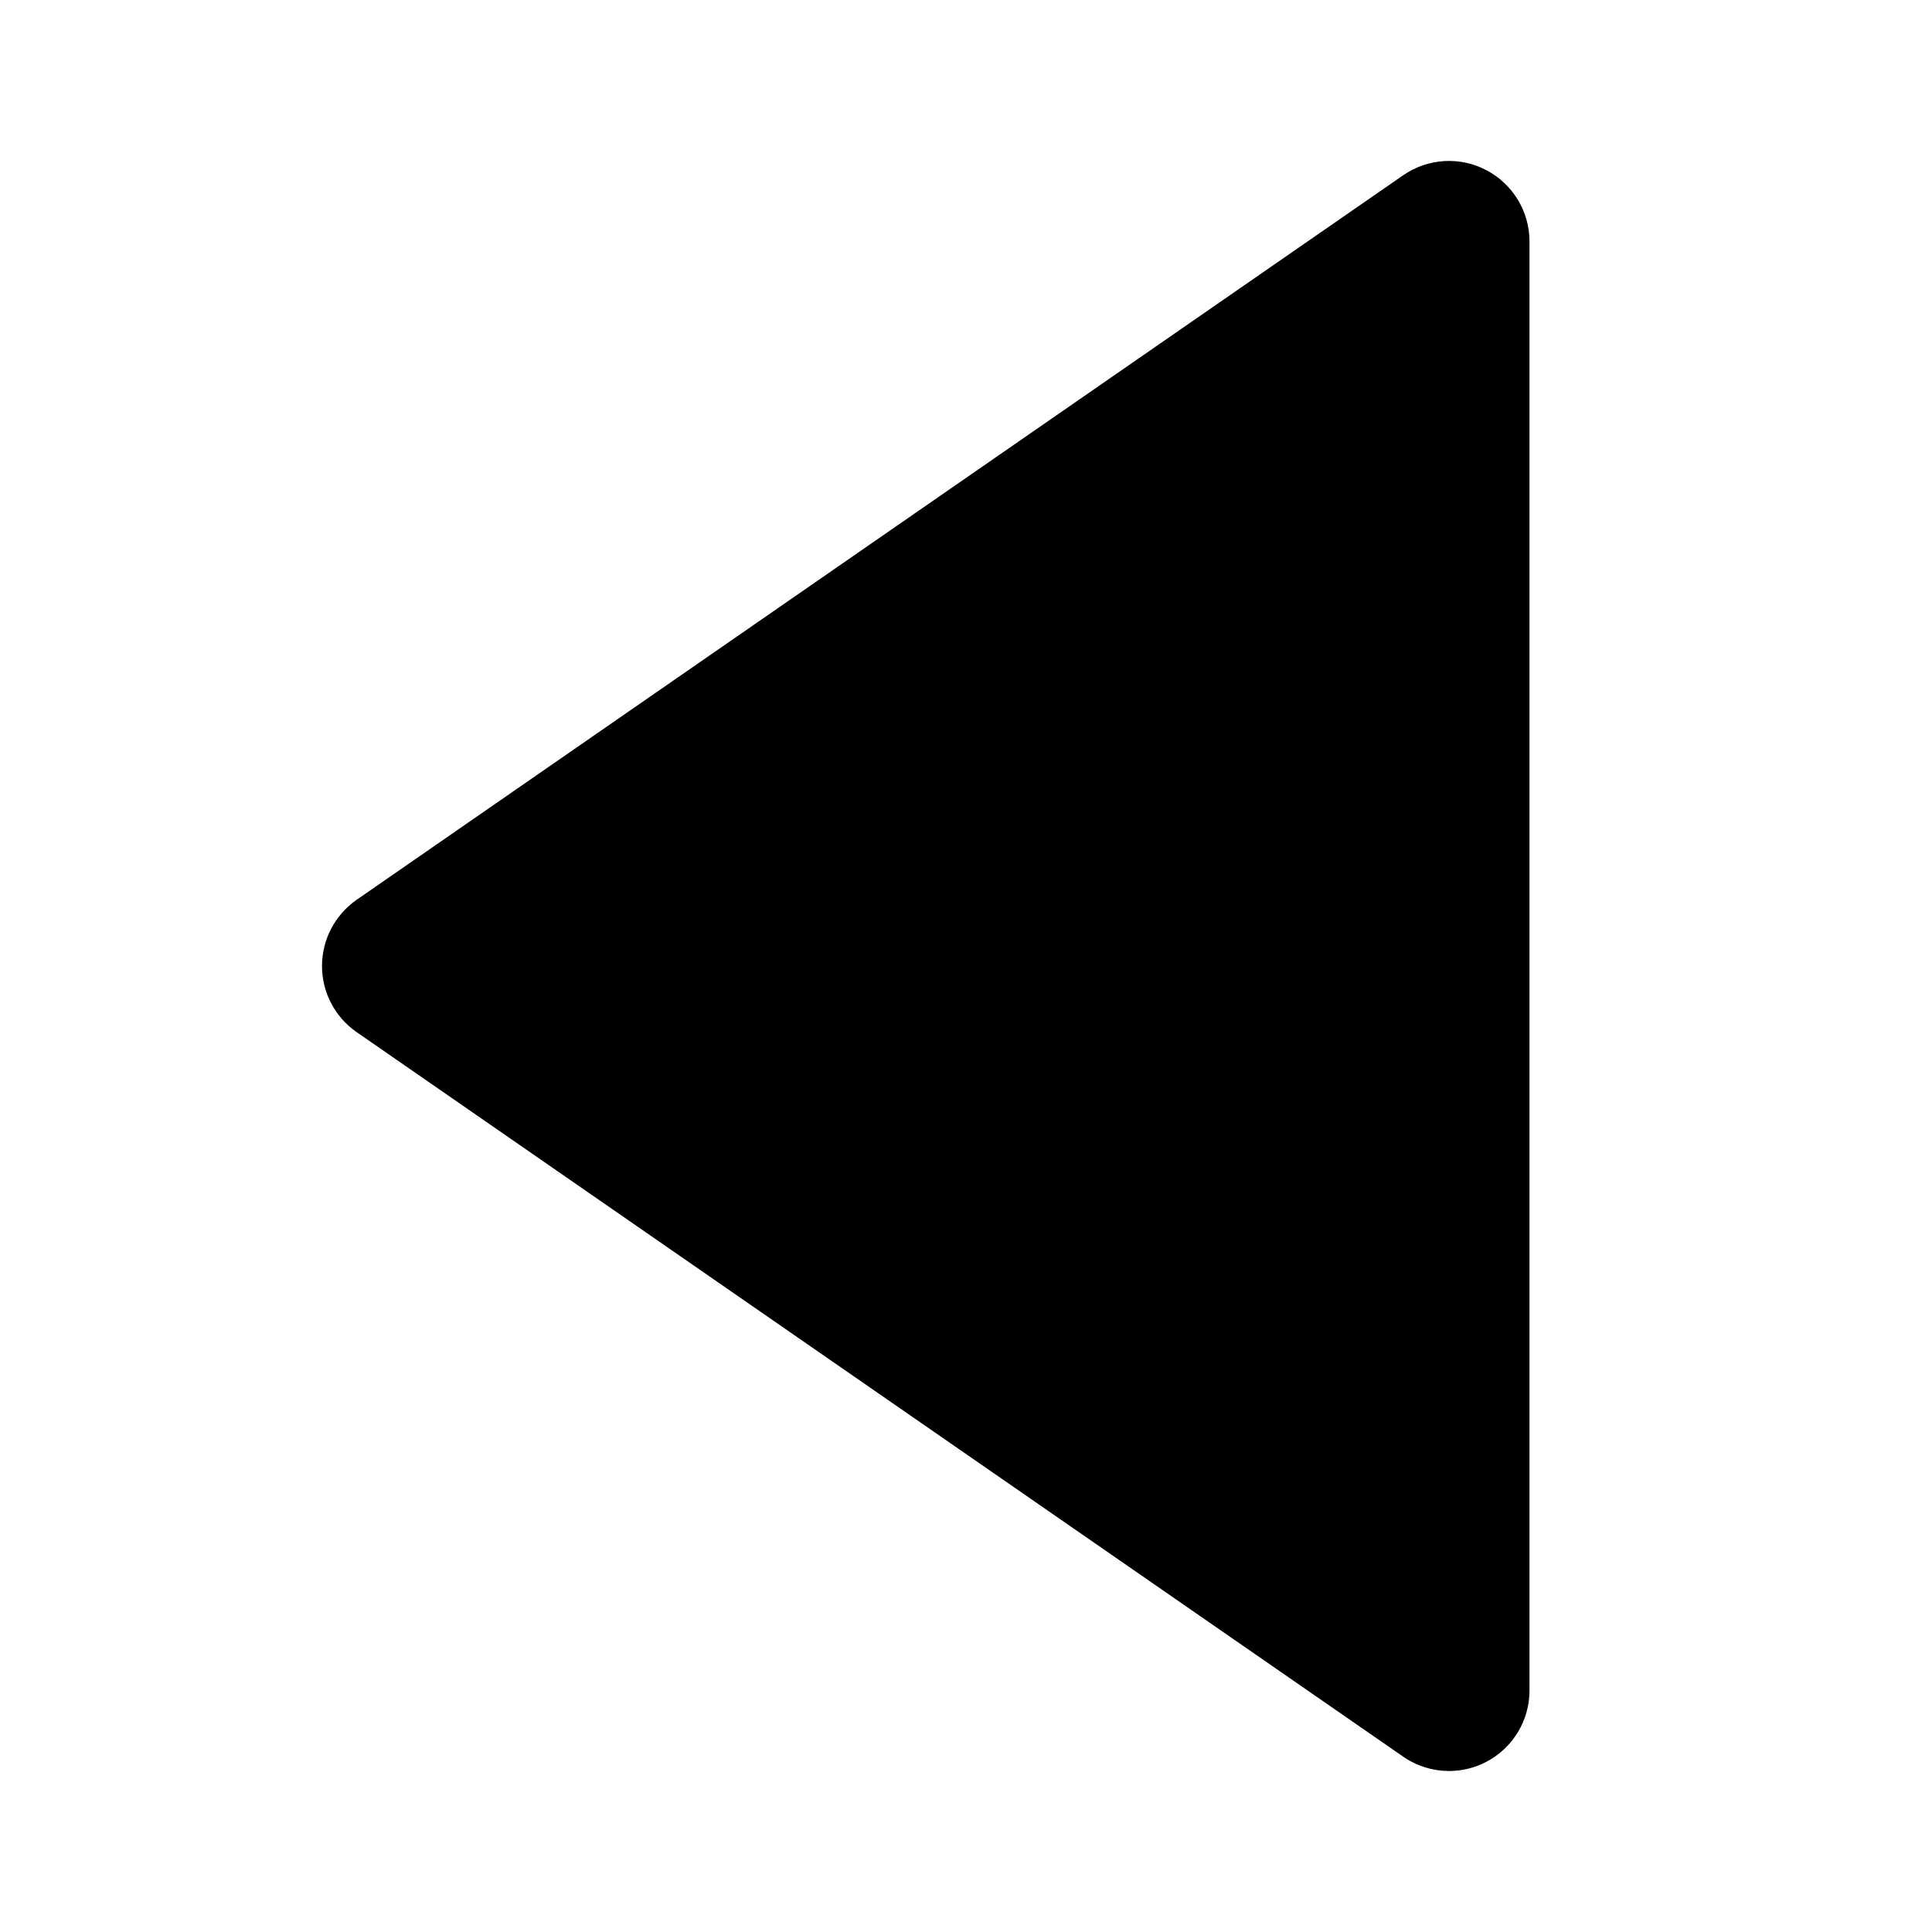
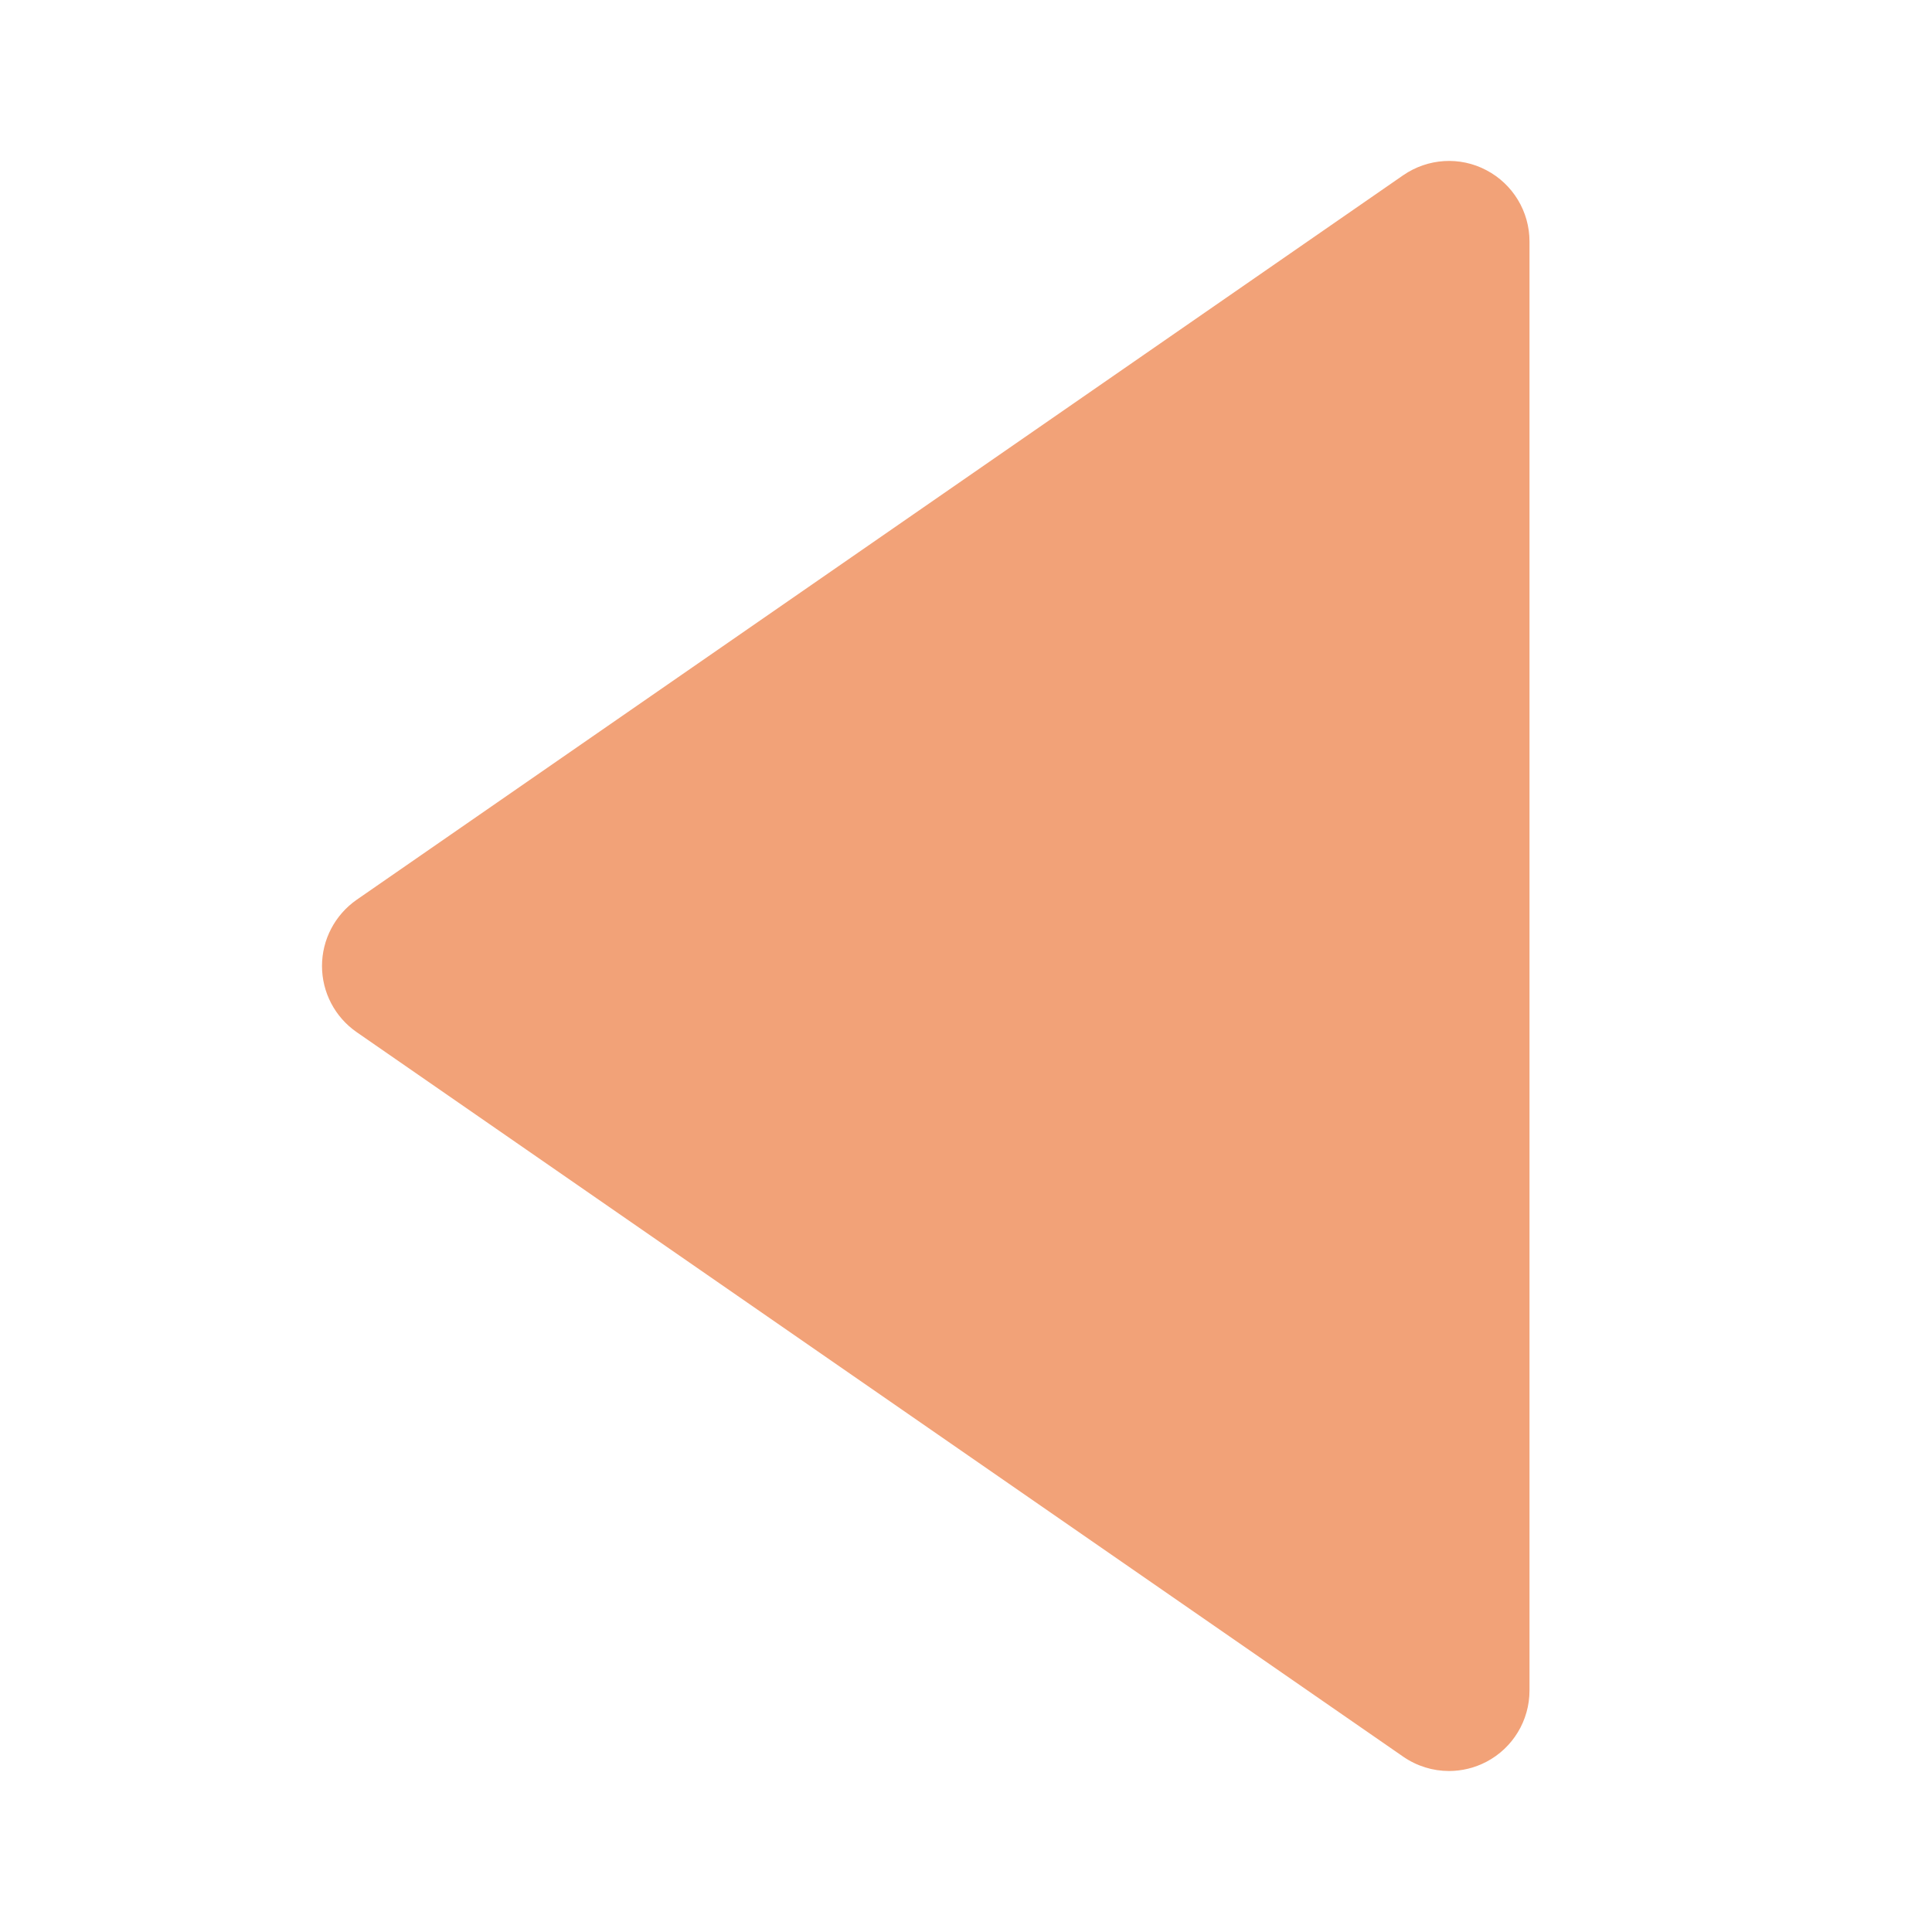
- <svg xmlns="http://www.w3.org/2000/svg" width="24" height="24" viewBox="0 0 24 24">
+ <svg xmlns="http://www.w3.org/2000/svg" width="24" height="24" viewBox="0 0 24 24" fill="#f2a278">
  <path d="M4.431,12.822l13,9C17.602,21.94,17.8,22,18,22c0.159,0,0.318-0.038,0.464-0.114C18.794,21.713,19,21.372,19,21V3 c0-0.372-0.206-0.713-0.536-0.886c-0.329-0.174-0.727-0.148-1.033,0.063l-13,9C4.161,11.365,4,11.672,4,12 S4.161,12.635,4.431,12.822z" />
</svg>
